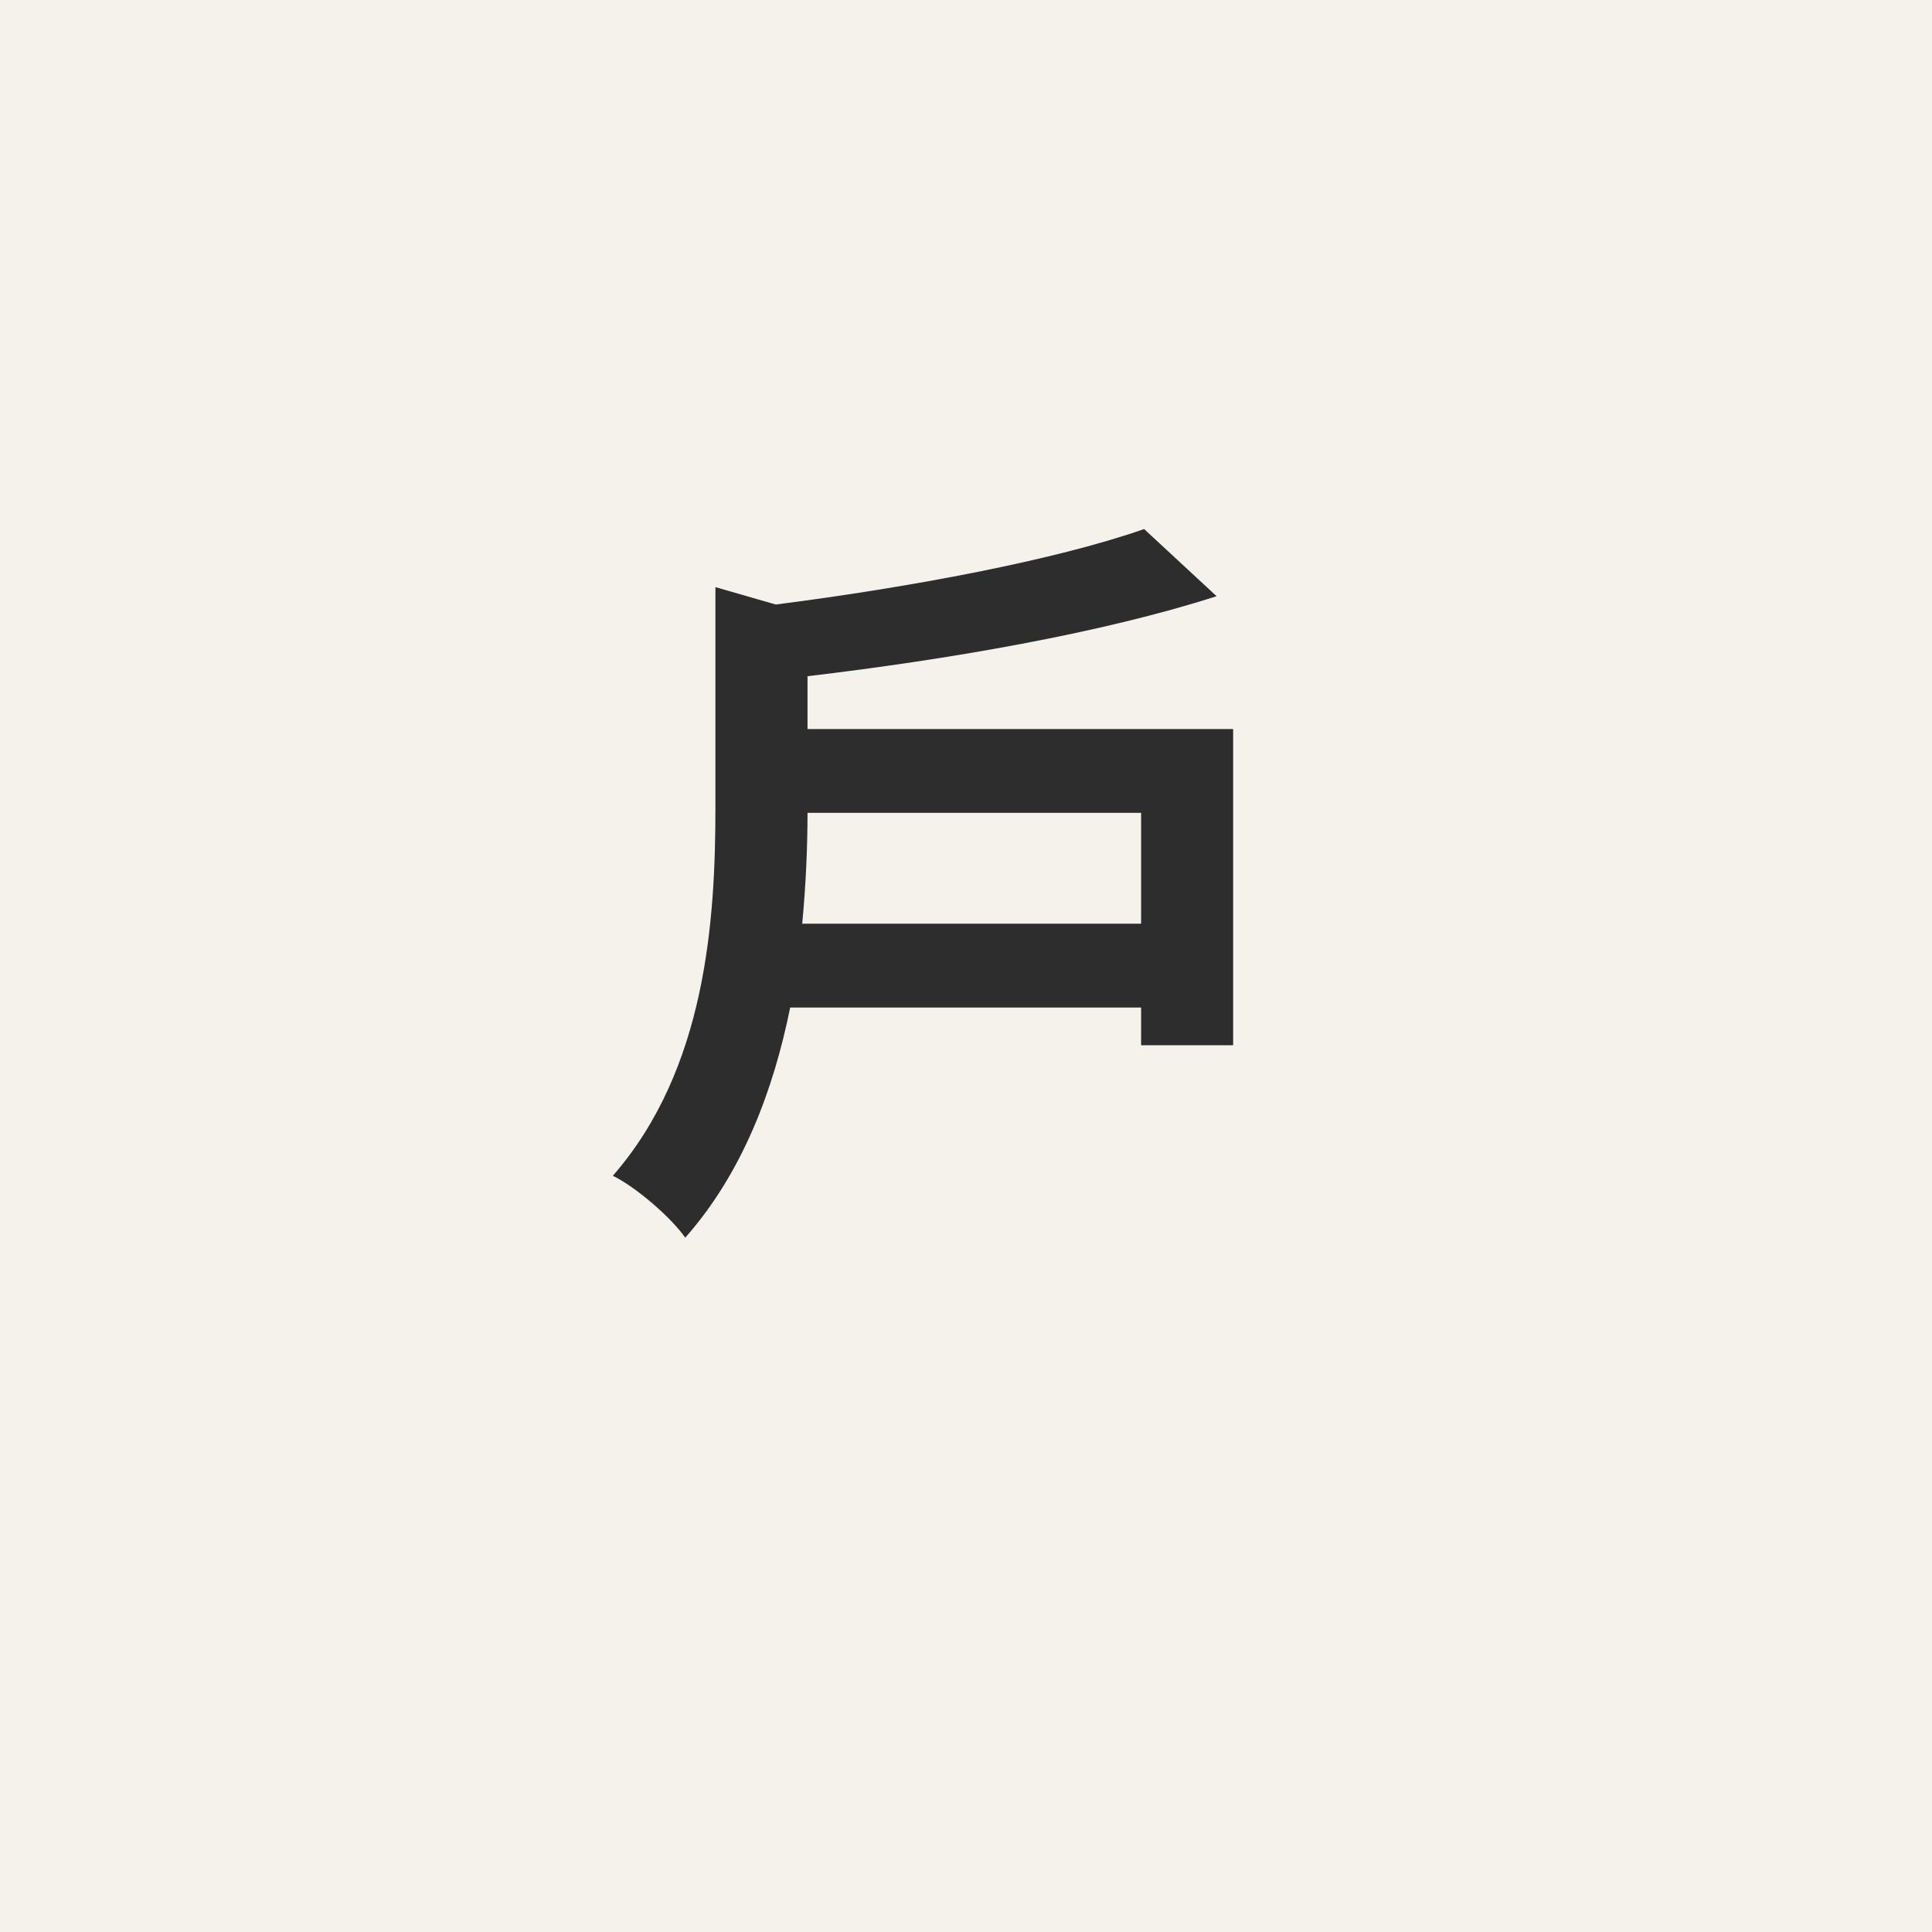
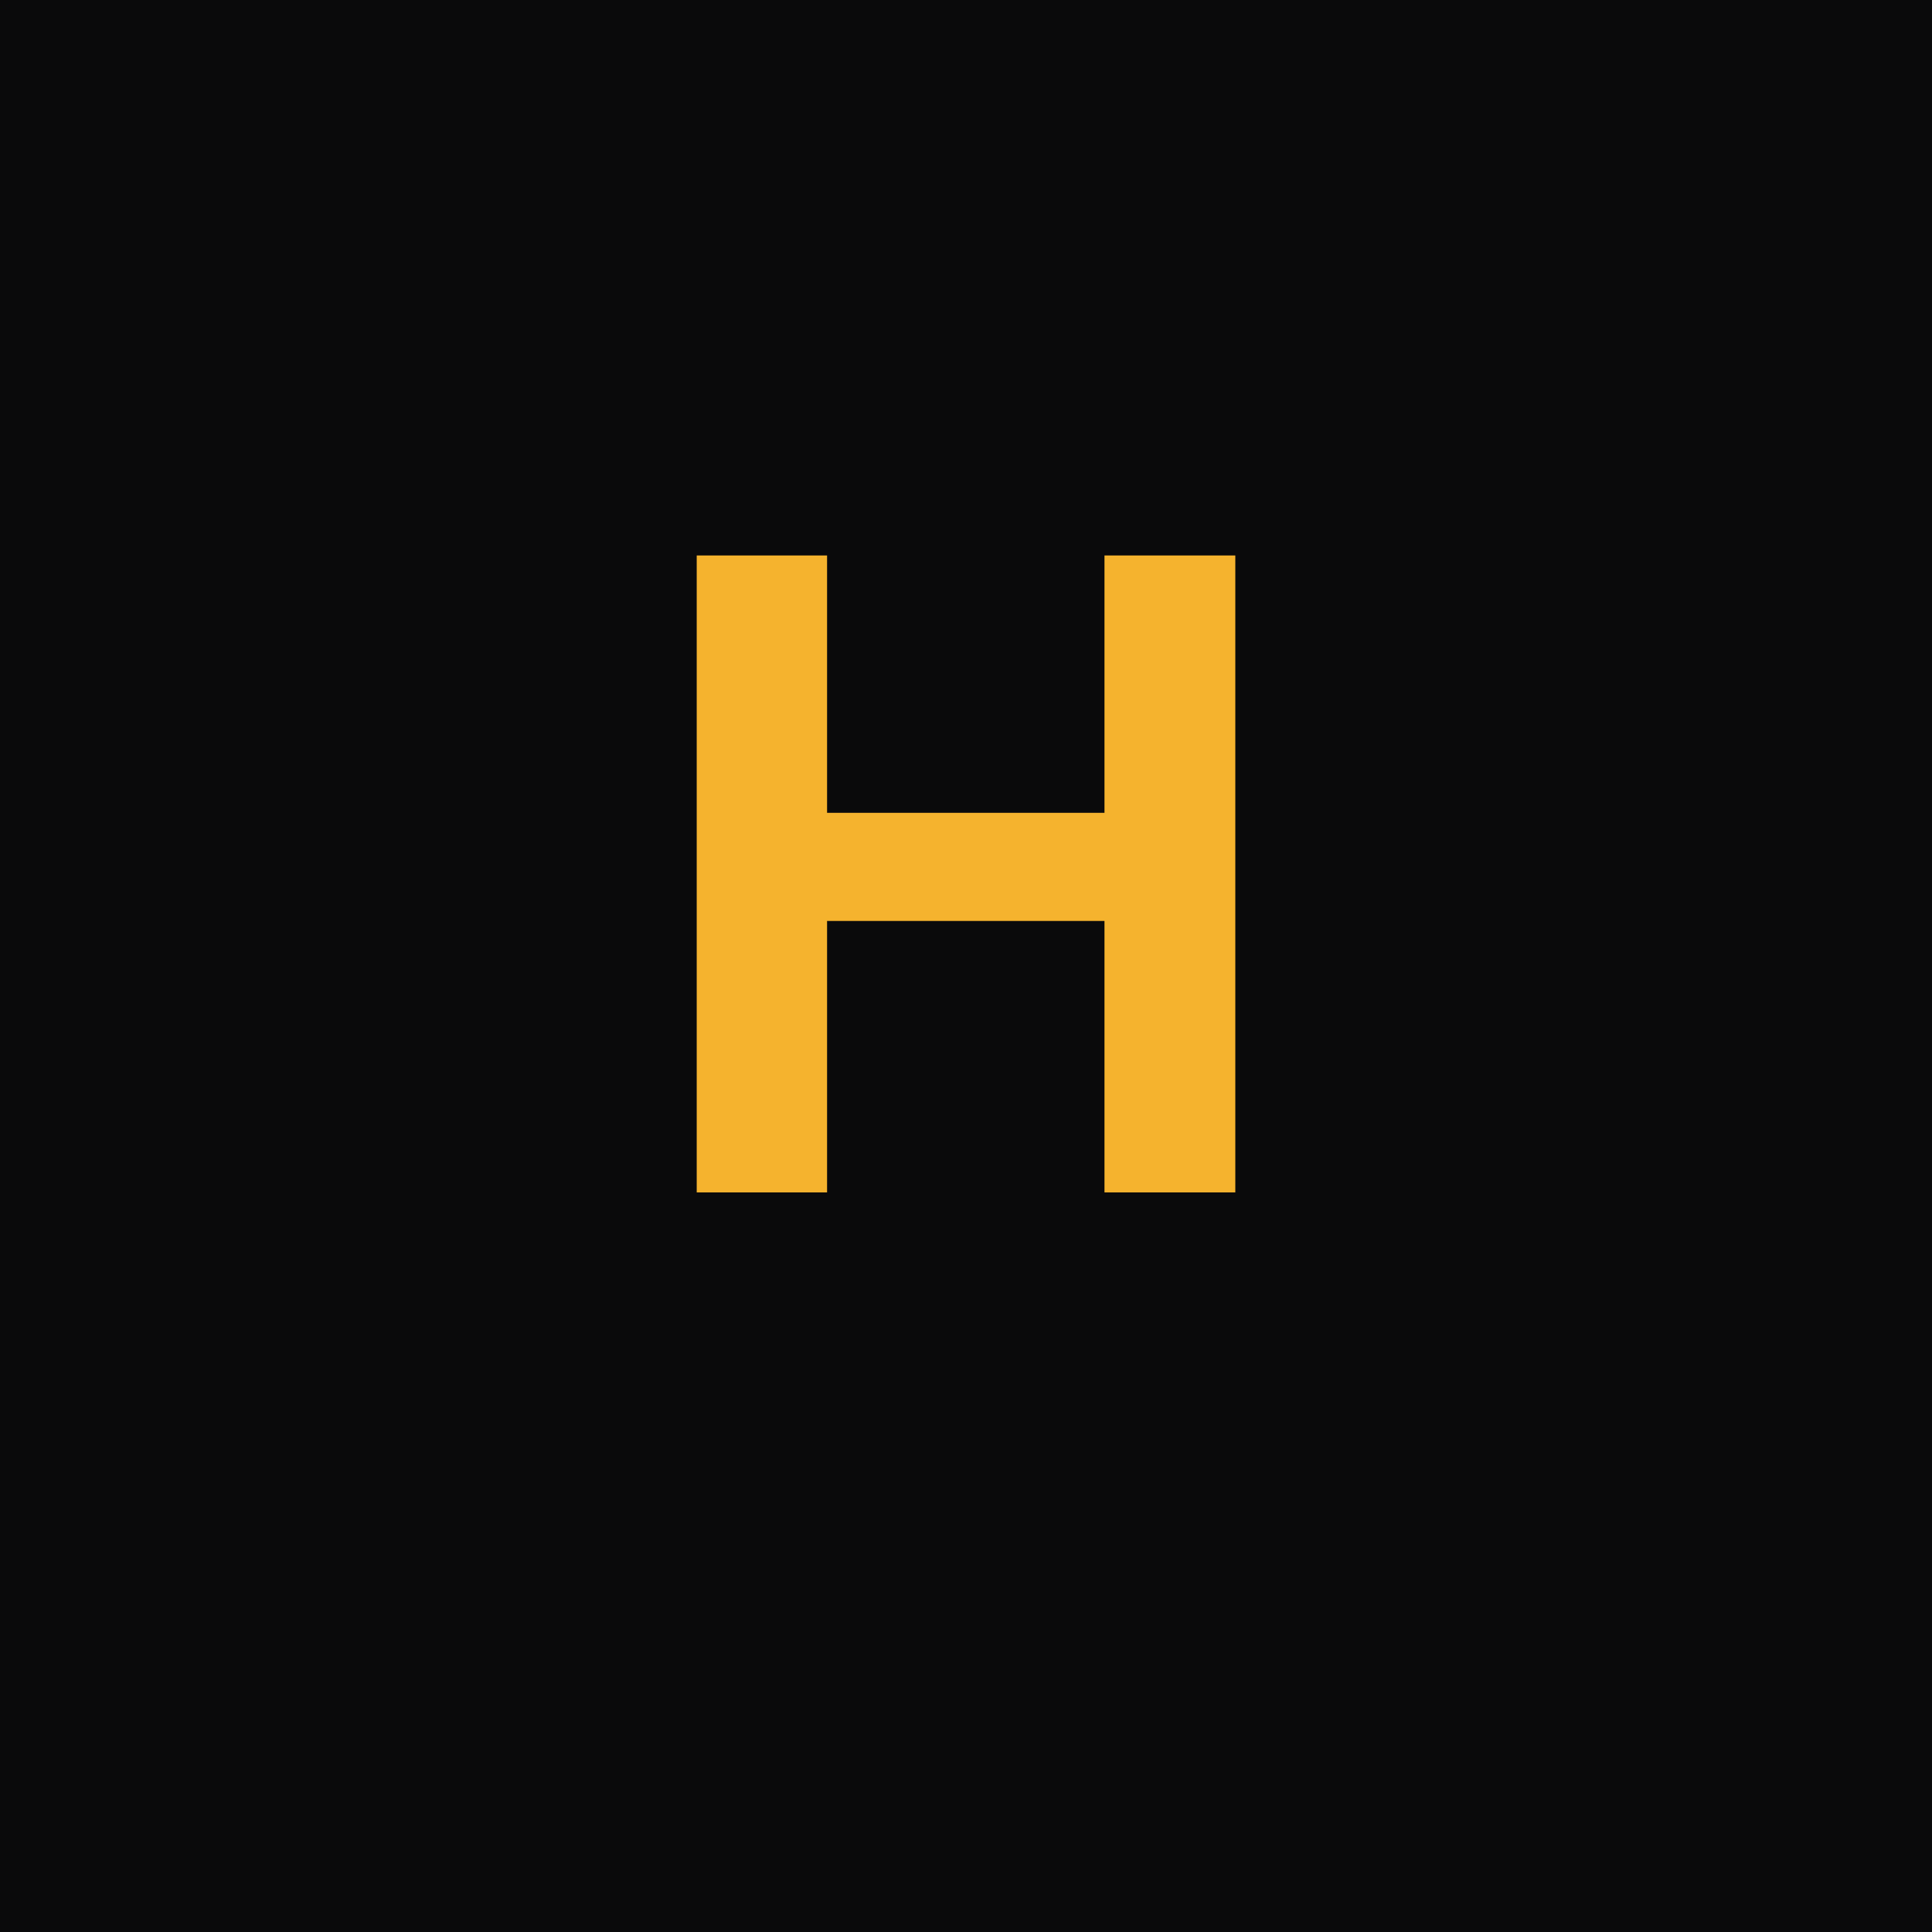
<svg xmlns="http://www.w3.org/2000/svg" width="512" height="512" viewBox="0 0 512 512" fill="none">
-   <rect width="512" height="512" fill="#F5F1EB" />
-   <text x="256" y="310" text-anchor="middle" font-family="serif" font-weight="700" font-size="200" fill="#2D2D2D">戶</text>
+   <rect width="512" height="512" fill="#0A0A0B" />
+   <text x="256" y="316" text-anchor="middle" font-family="Inter, system-ui, sans-serif" font-weight="700" font-size="232" fill="#F5B32E" letter-spacing="-8">H</text>
</svg>
